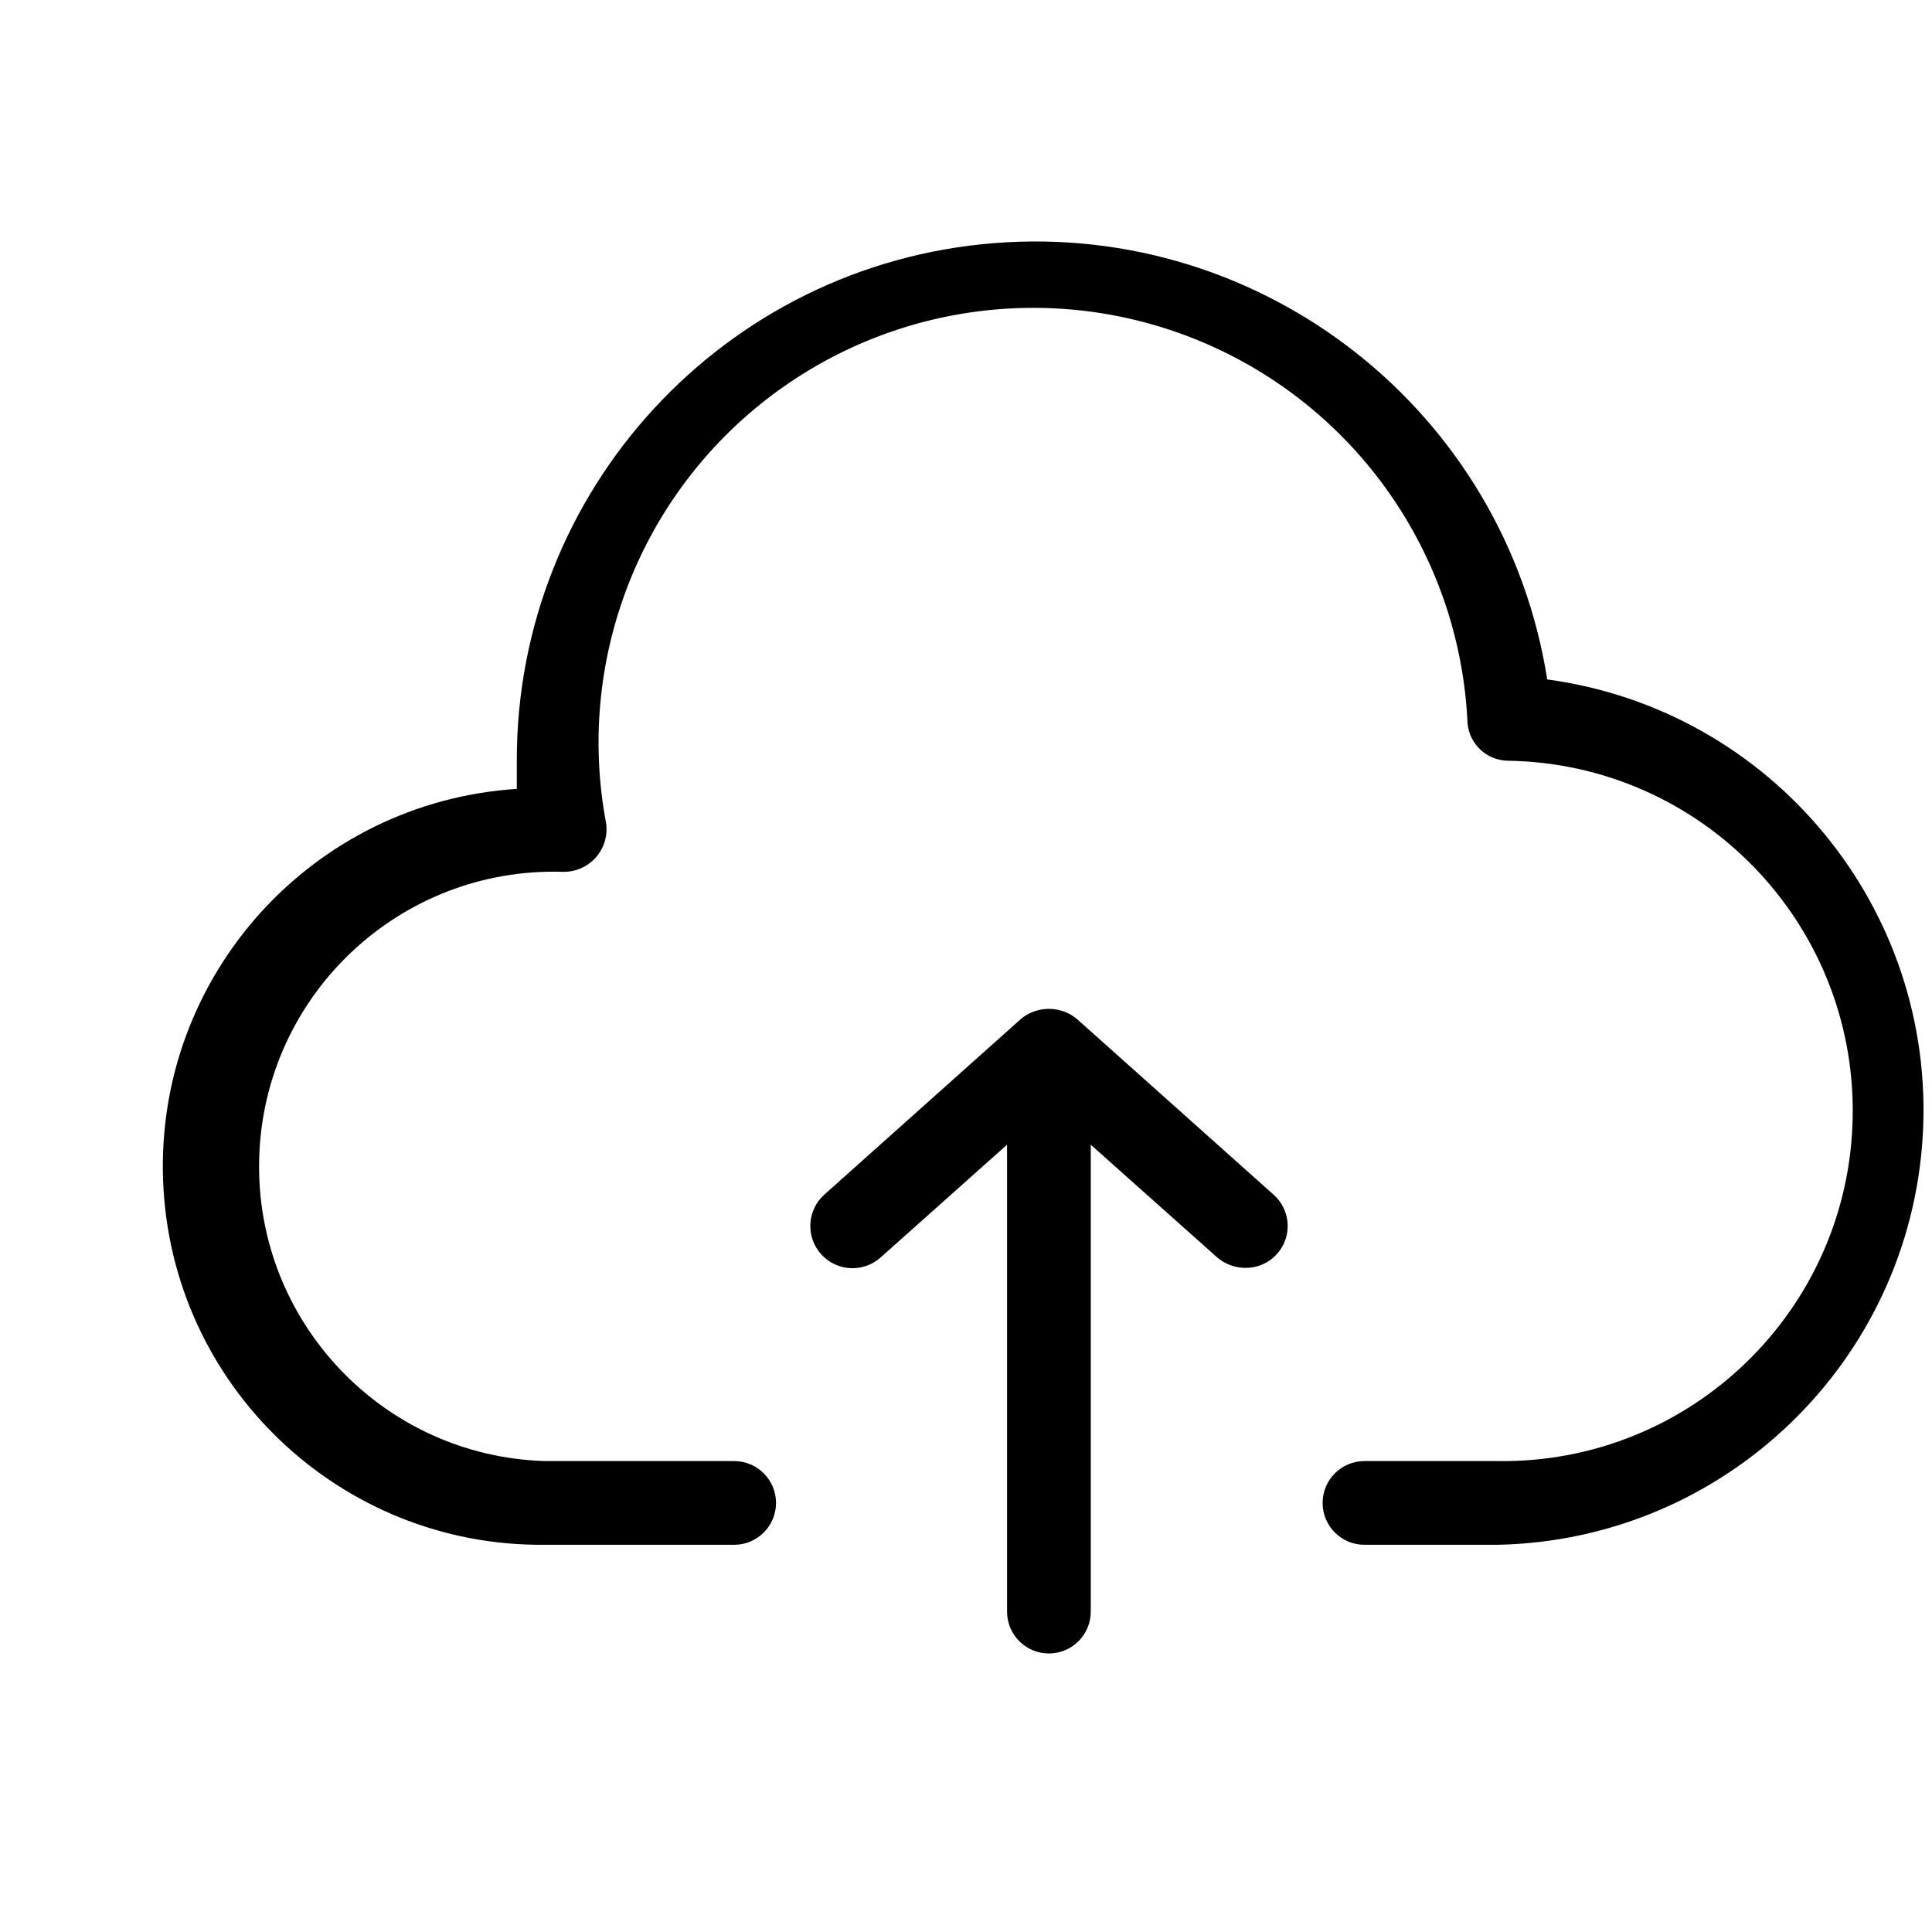
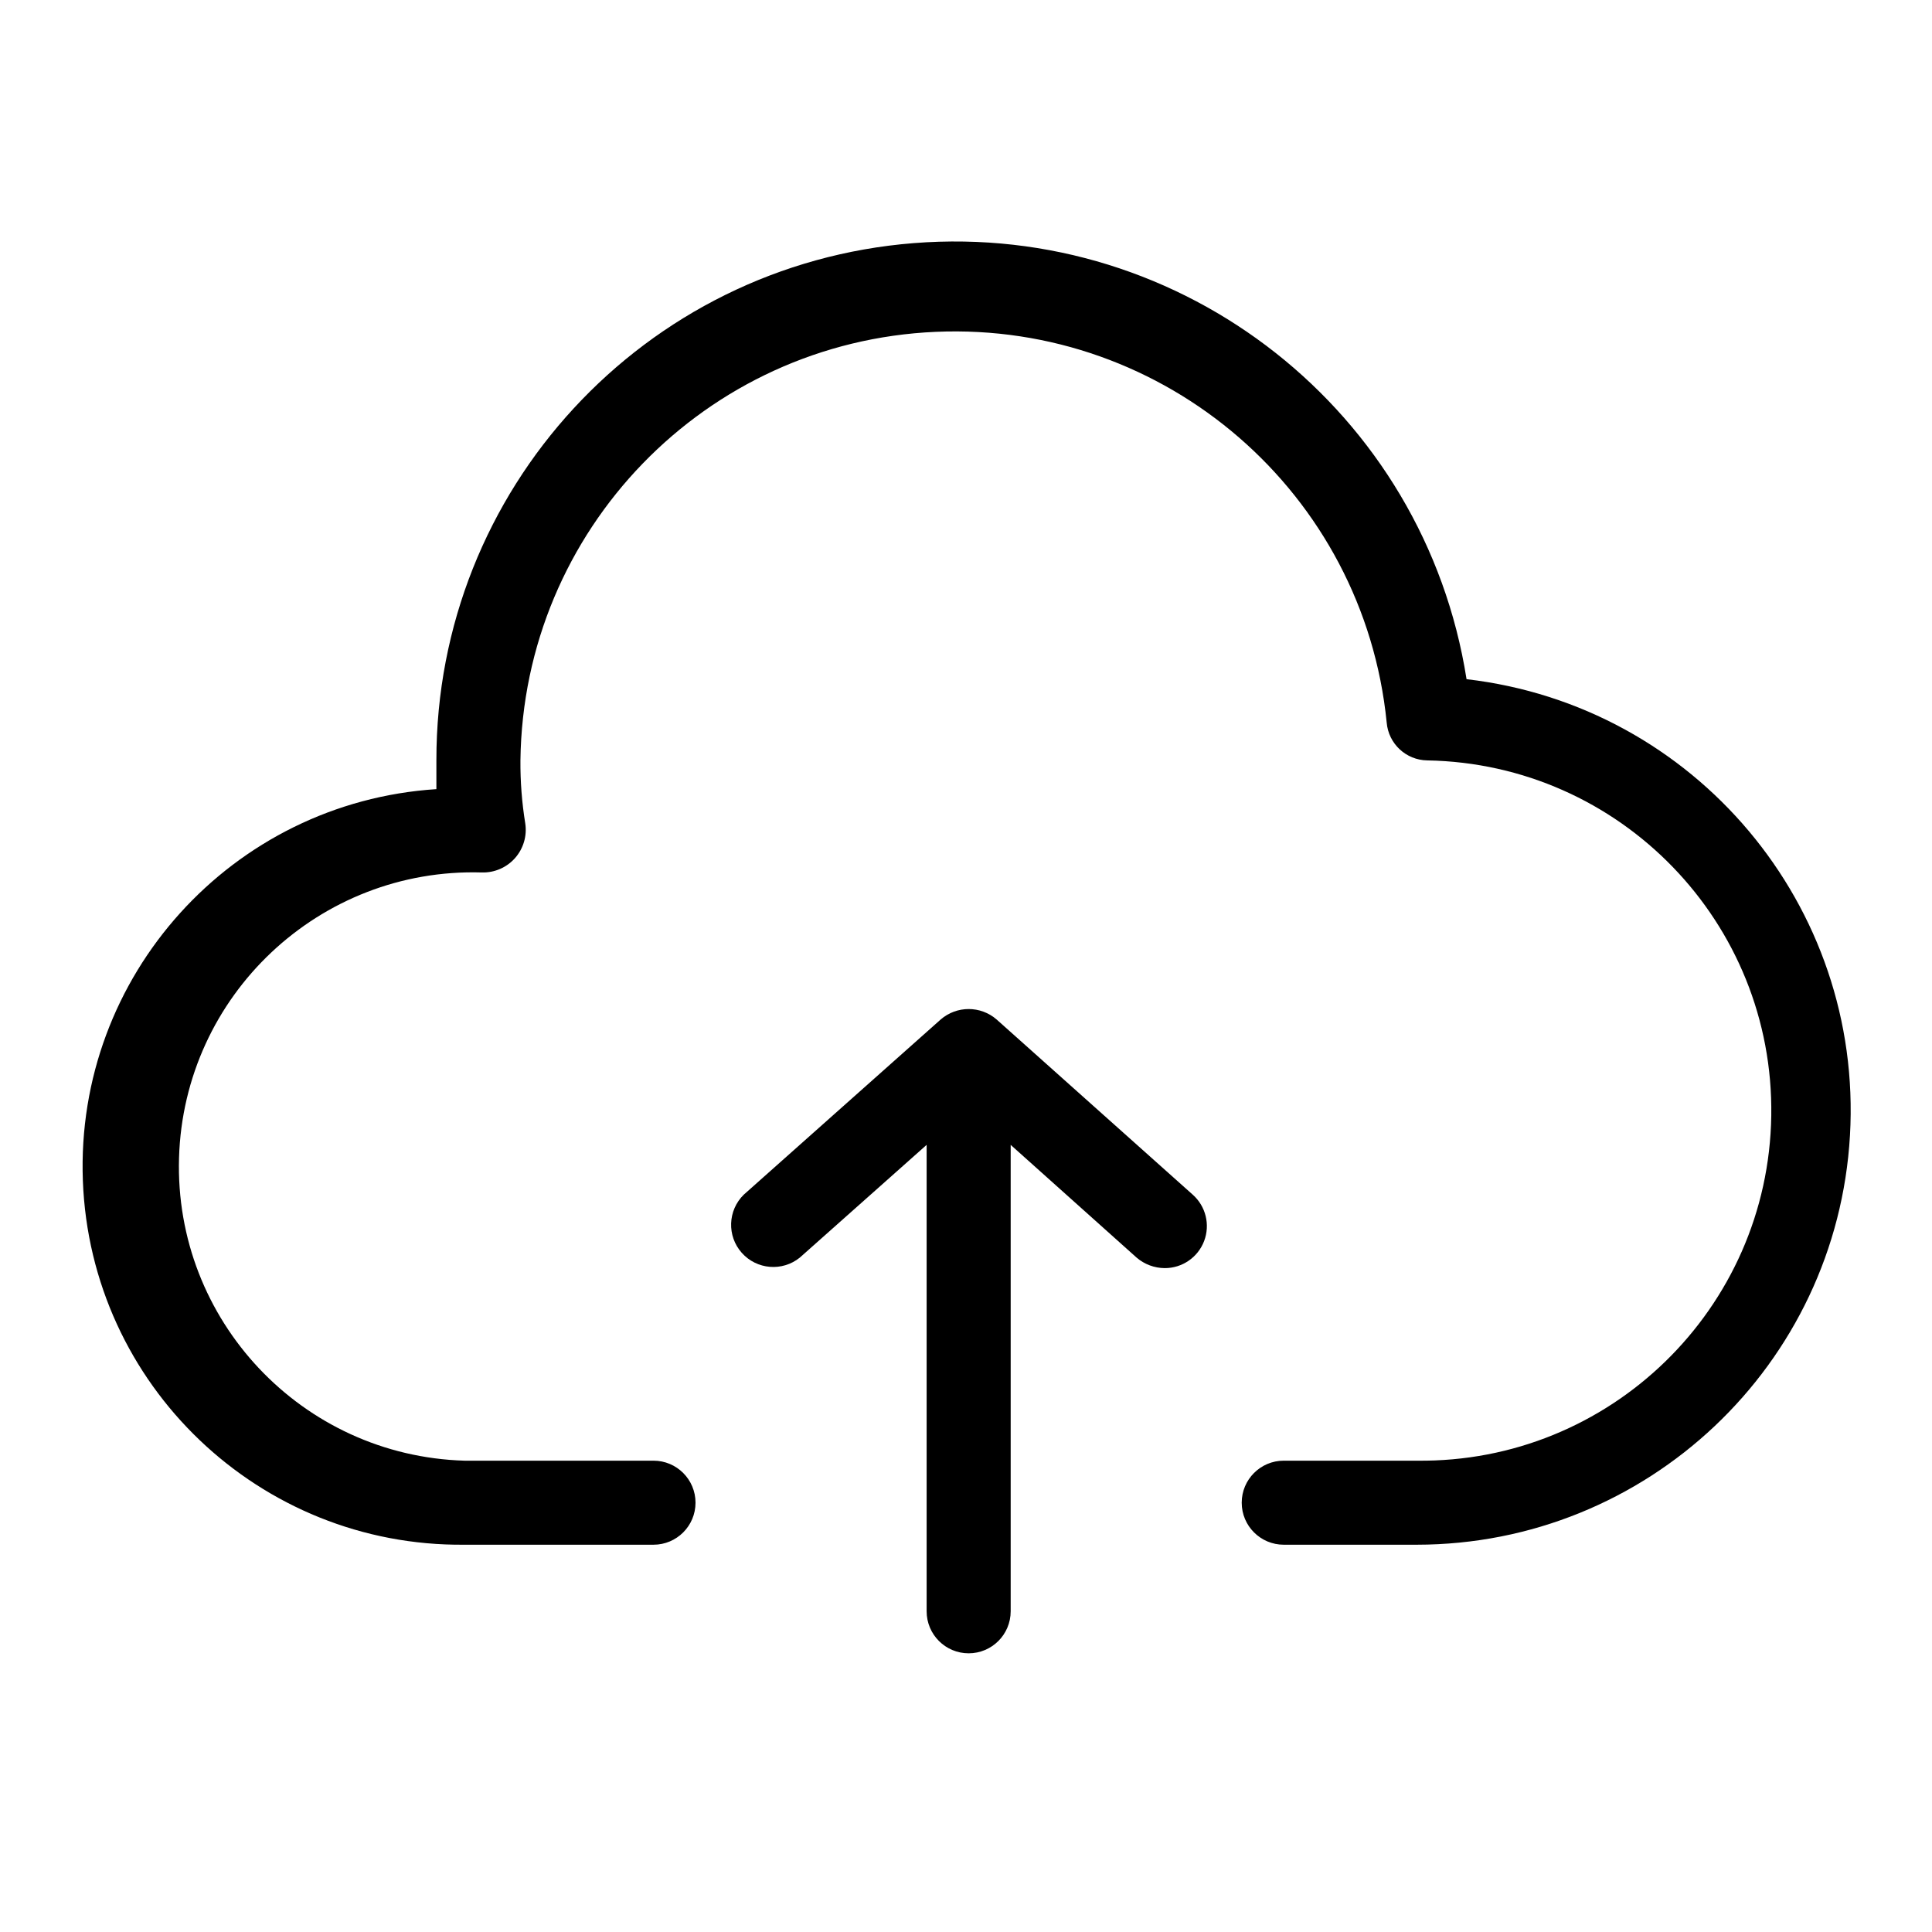
- <svg xmlns="http://www.w3.org/2000/svg" width="24" height="24" viewBox="0 0 22 24">
-   <path d="M11.68 12.66c.2-.17.5-.17.7 0l2.44 2.18a.52.52 0 01-.35.91.54.54 0 01-.35-.13l-1.57-1.4v5.8a.52.52 0 11-1.04 0v-5.8l-1.57 1.4a.52.52 0 01-.7-.78zm-.33-9.64a6.44 6.44 0 016.87 5.42 5.4 5.4 0 01-.62 10.75h-1.65a.52.52 0 110-1.04h1.65a4.35 4.35 0 00.13-8.7.51.51 0 01-.5-.47 5.4 5.4 0 10-10.7 1.25.53.53 0 01-.54.6 3.66 3.66 0 00-.22 7.32h2.35a.52.52 0 110 1.04H5.77a4.7 4.7 0 01-.35-9.39v-.35a6.44 6.44 0 015.93-6.43z" fill-rule="evenodd" />
+ <svg xmlns="http://www.w3.org/2000/svg" width="24" height="24" viewBox="0 0 24 24">
+   <path d="M11.685 12.665a.53.53 0 01.696 0l2.435 2.175a.522.522 0 01-.348.913.54.54 0 01-.348-.13l-1.565-1.401v5.794a.522.522 0 11-1.044 0v-5.794l-1.575 1.4a.524.524 0 01-.696-.782zm-.333-9.645a6.438 6.438 0 016.866 5.417 5.394 5.394 0 01-.618 10.752h-1.653a.522.522 0 110-1.044H17.6a4.35 4.35 0 00.13-8.699.513.513 0 01-.504-.47 5.394 5.394 0 00-10.761.47c-.002.262.018.524.06.783a.53.53 0 01-.539.609 3.655 3.655 0 00-.217 7.307h2.349a.522.522 0 110 1.044H5.769a4.698 4.698 0 01-.348-9.386v-.357a6.438 6.438 0 015.931-6.426z" fill-rule="evenodd" />
</svg>
